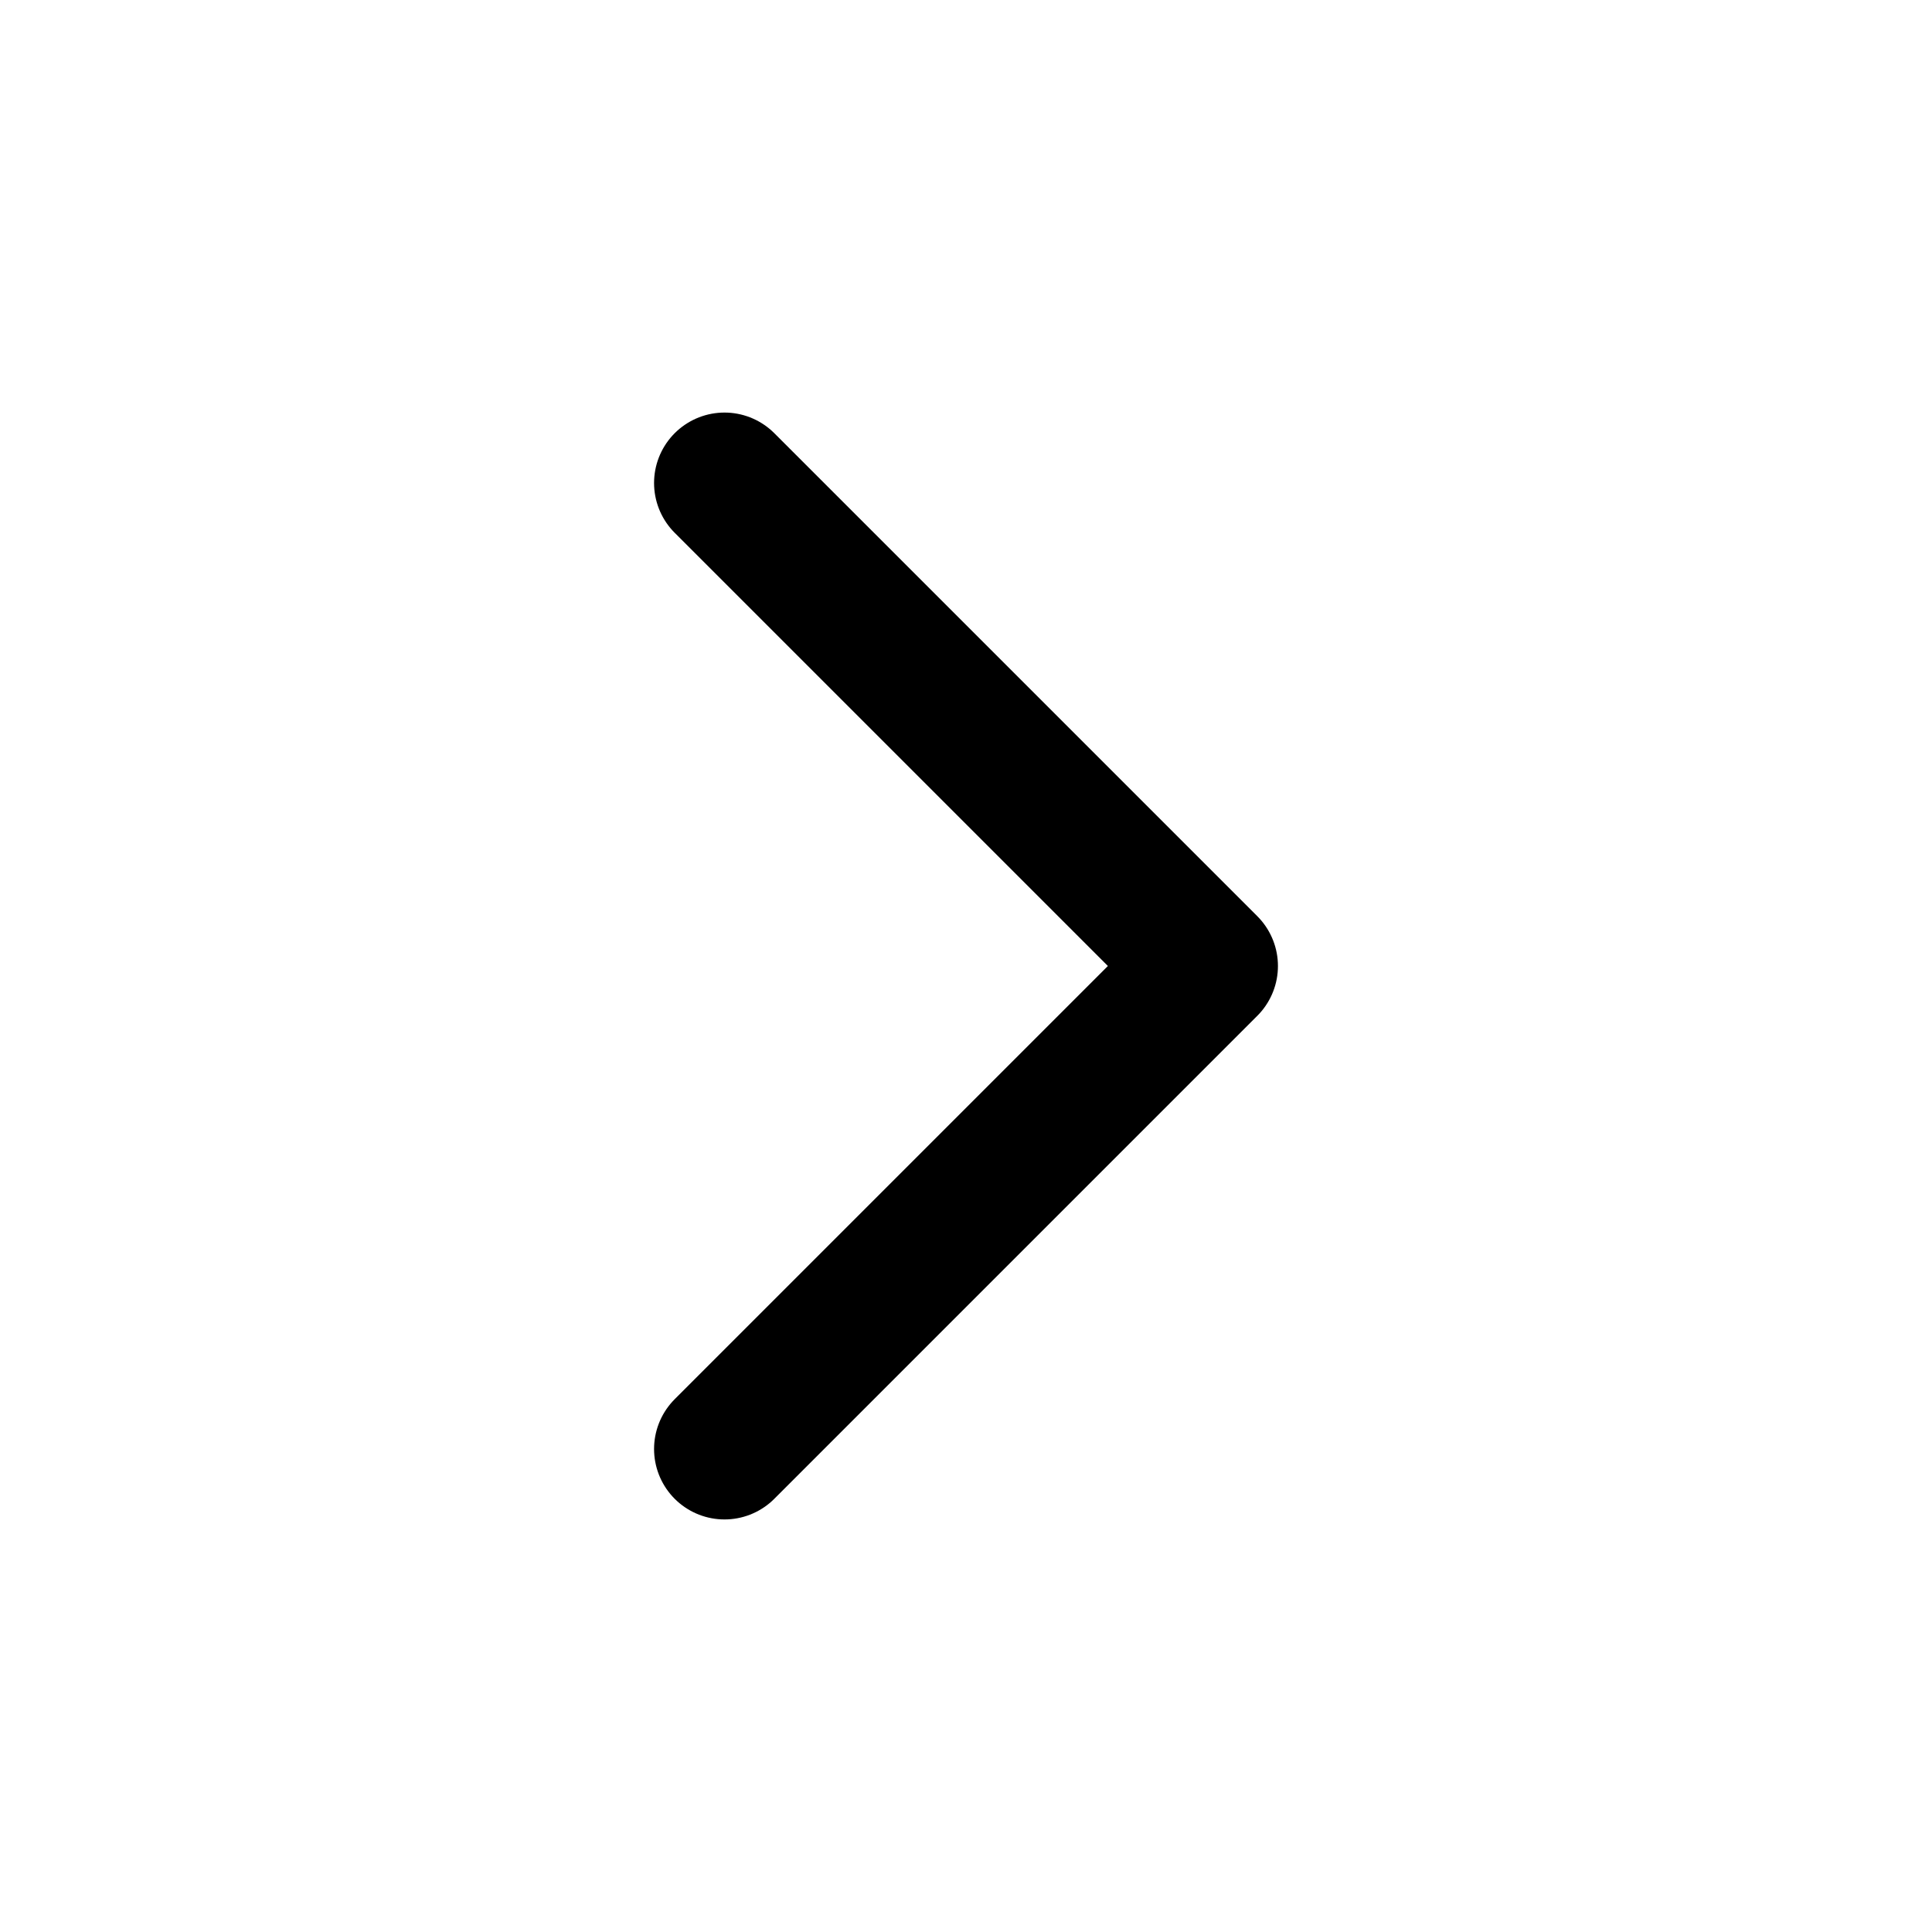
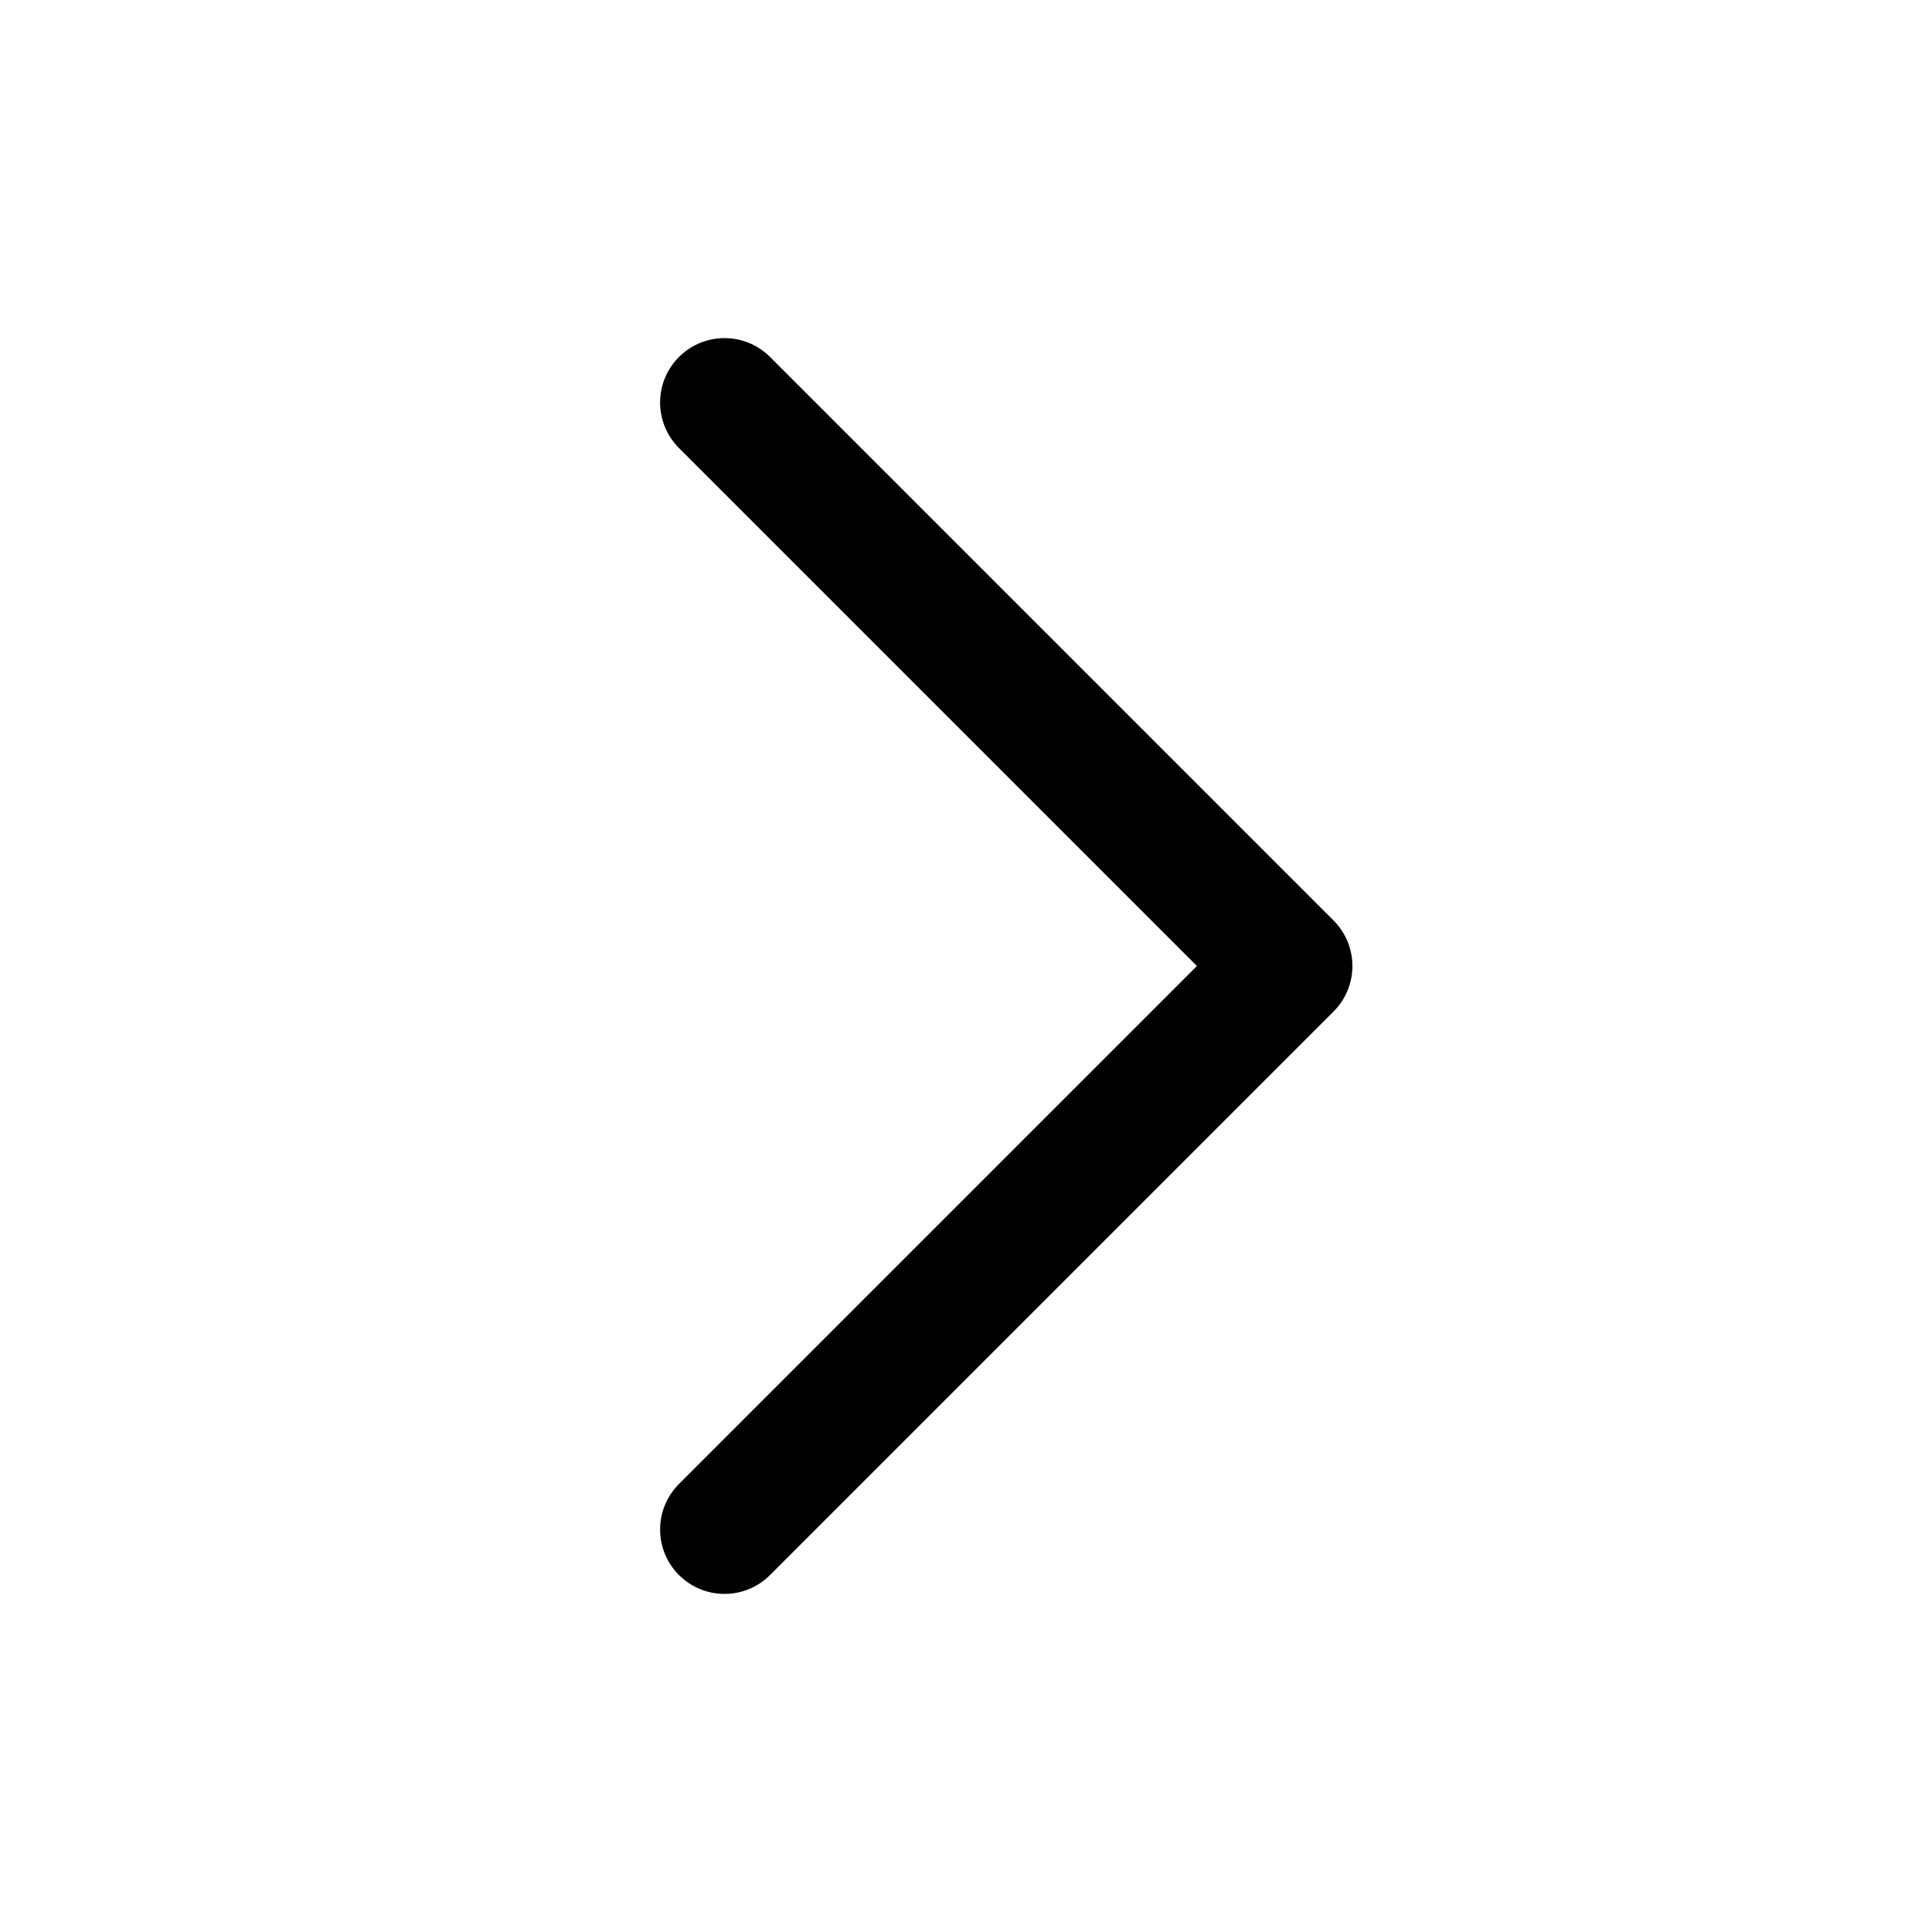
- <svg xmlns="http://www.w3.org/2000/svg" width="24" height="24" viewBox="0 0 24 24" fill="none" stroke="currentColor" stroke-width="1.75" stroke-linecap="round" stroke-linejoin="round">
-   <path d="M9 6l6 6-6 6" />
+ <svg xmlns="http://www.w3.org/2000/svg" width="24" height="24" viewBox="0 0 24 24" fill="none" stroke="currentColor" stroke-width="1.6" stroke-linecap="round" stroke-linejoin="round">
+   <path d="M9 5l7 7-7 7" />
</svg>
